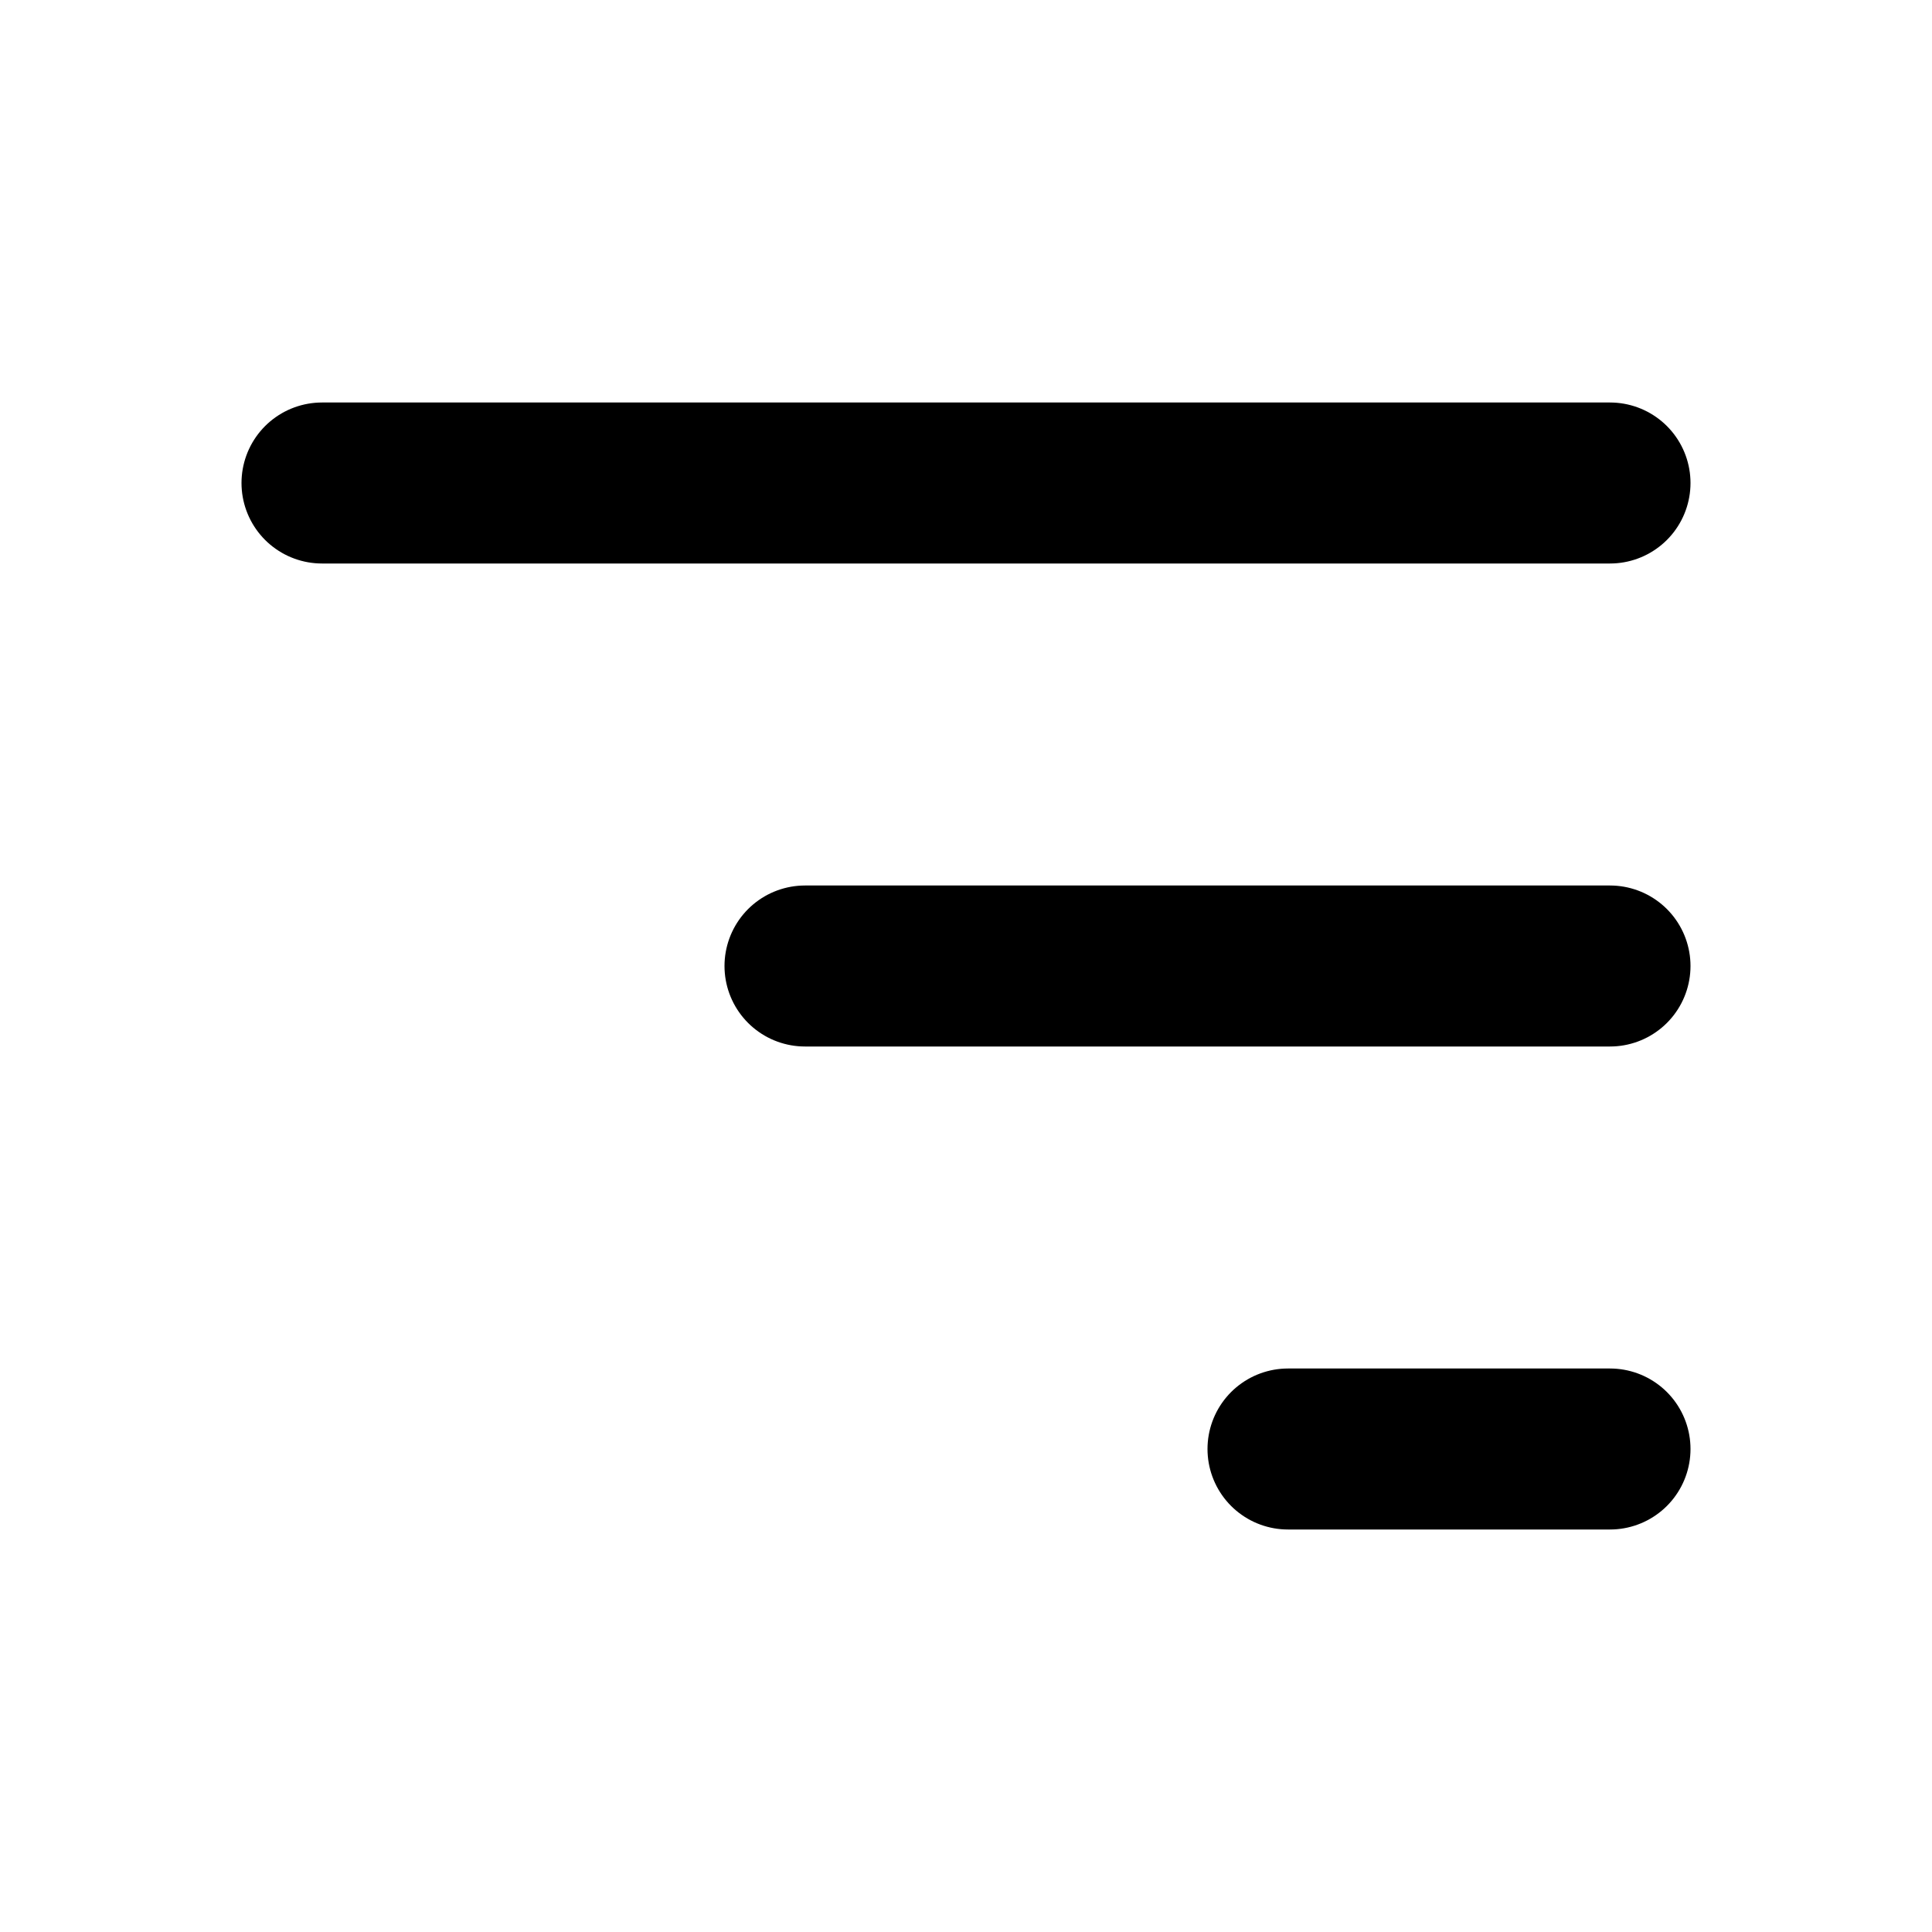
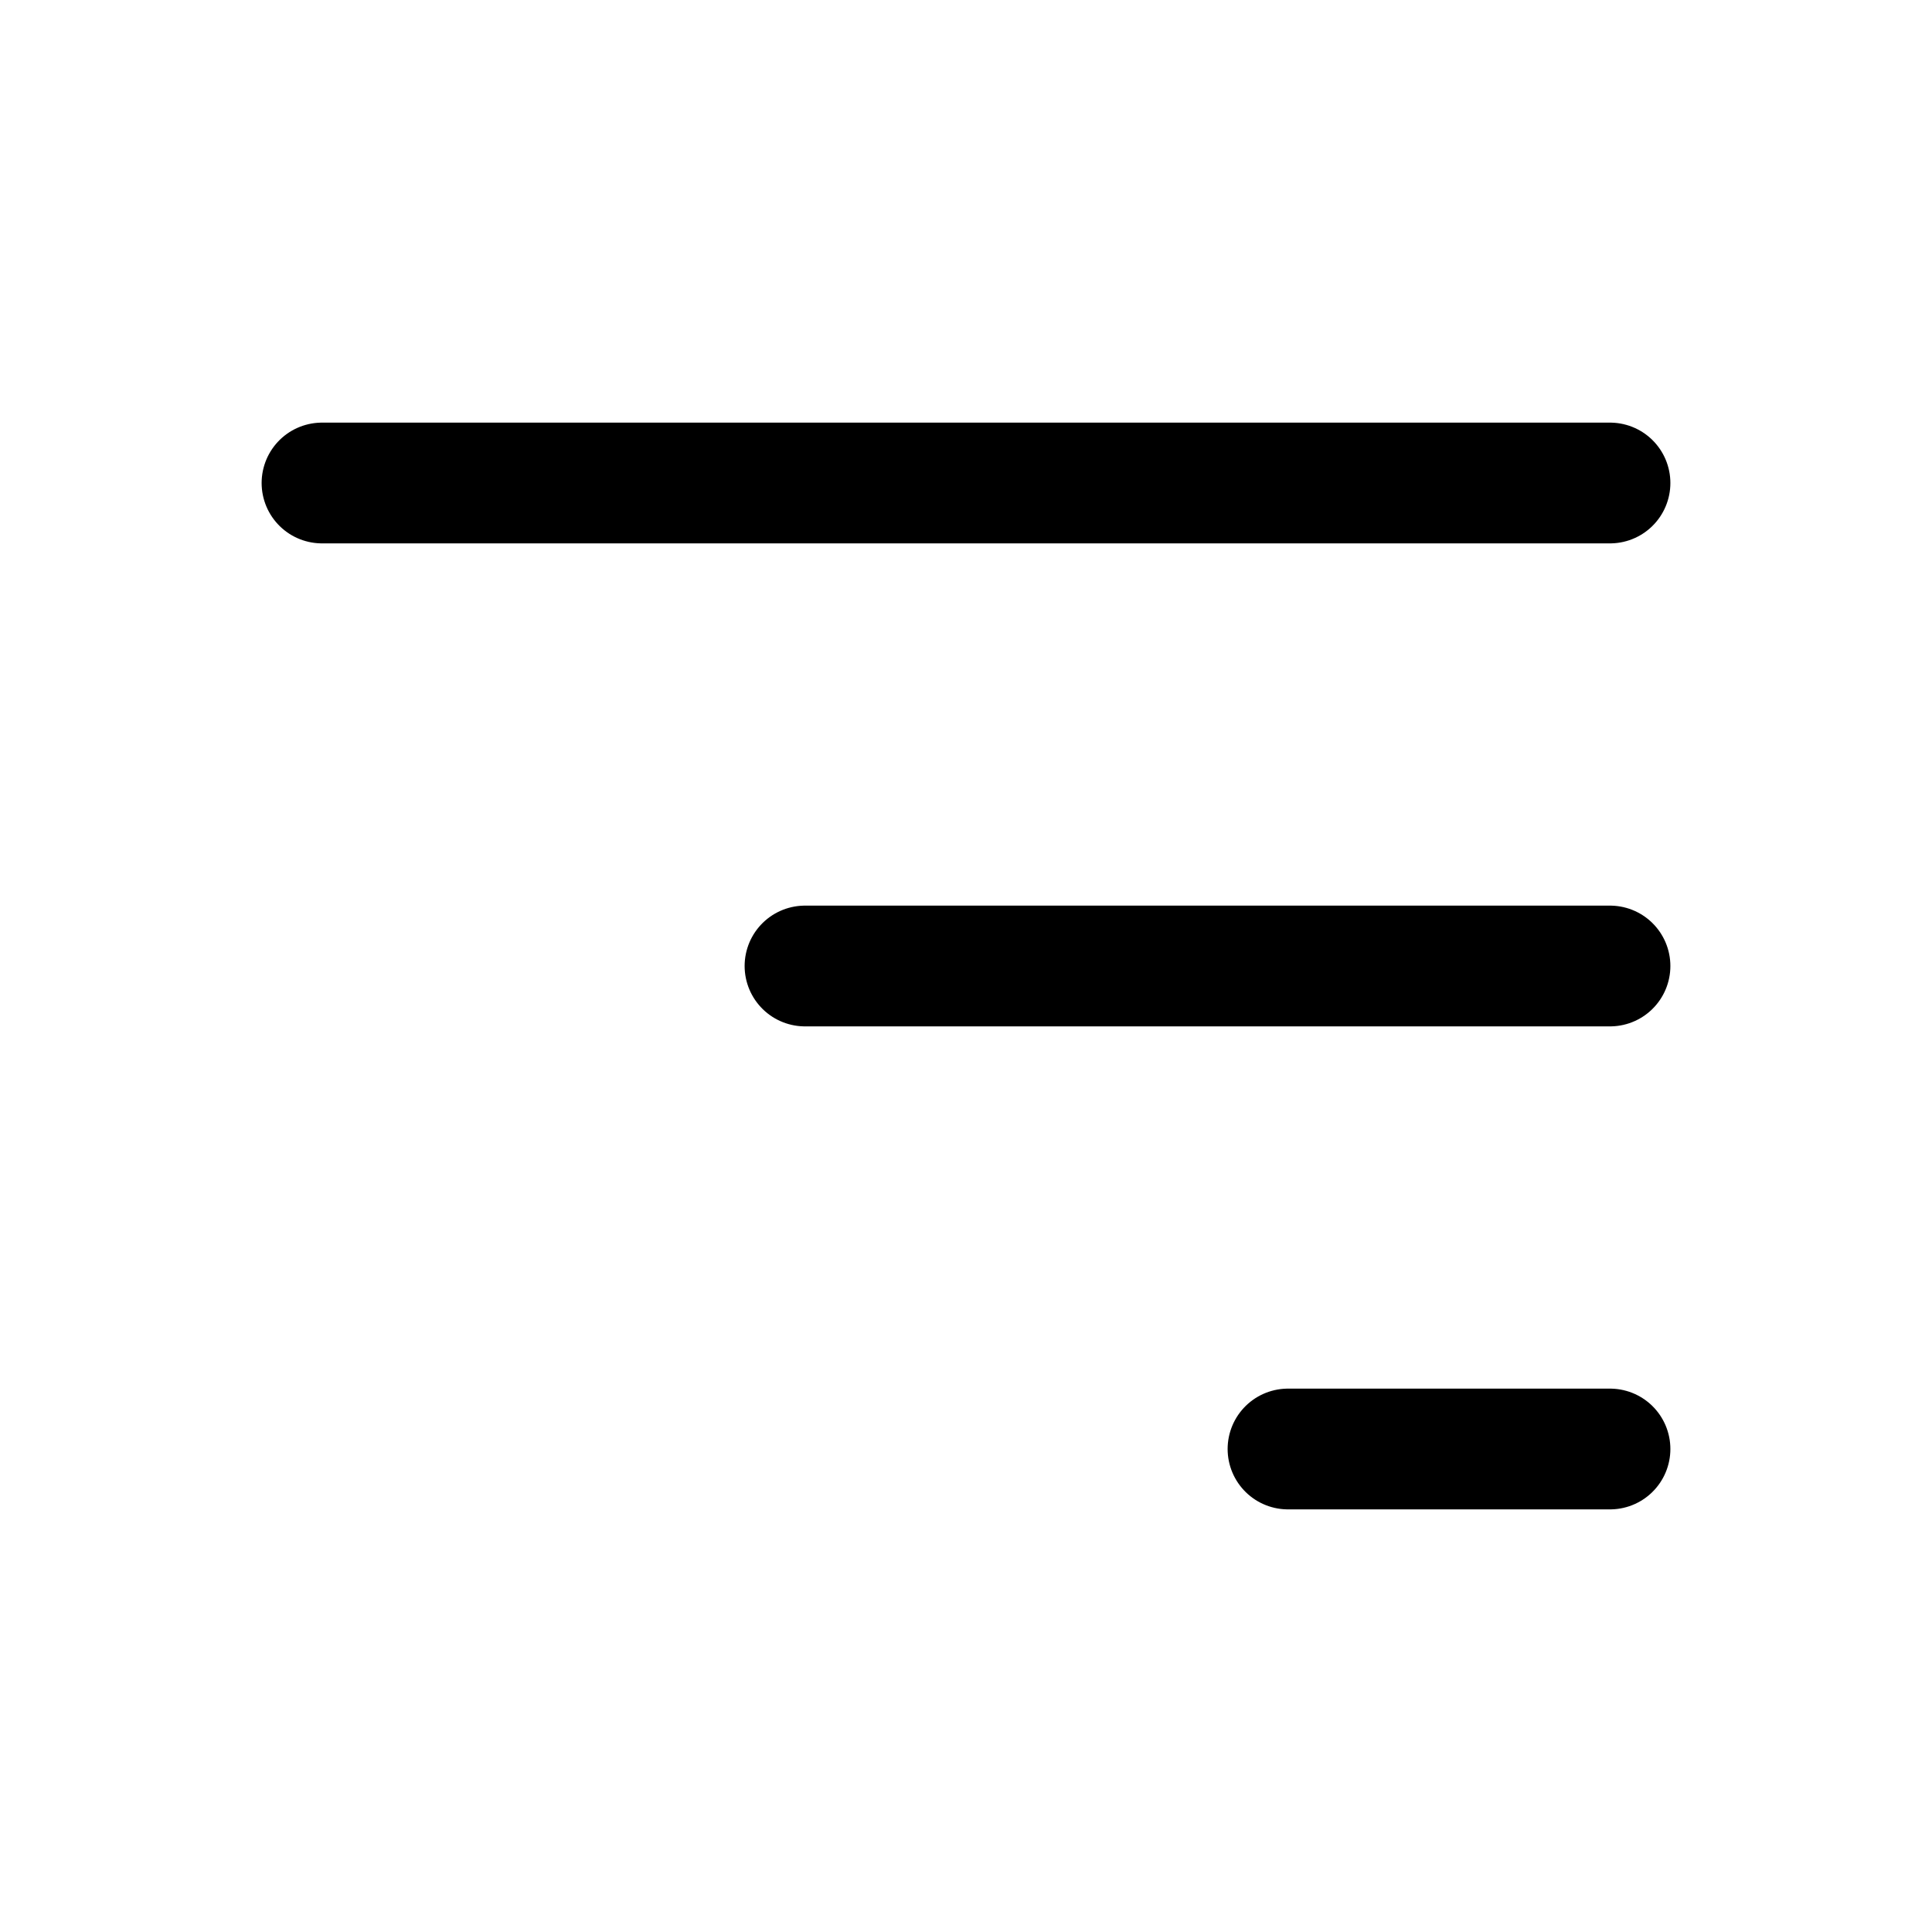
- <svg xmlns="http://www.w3.org/2000/svg" width="24" height="24" viewBox="0 0 24 24" fill="none">
-   <path d="M4 6H20M10 12H20M16 18H20" stroke="currentColor" stroke-linecap="round" stroke-linejoin="round" stroke-width="2" />
+ <svg xmlns="http://www.w3.org/2000/svg" width="1em" height="1em" viewBox="0 0 24 24" fill="none">
+   <path d="M4 6H20M10 12H20M16 18H20" stroke="currentColor" stroke-width="1.5" stroke-linecap="round" stroke-linejoin="round" />
</svg>
